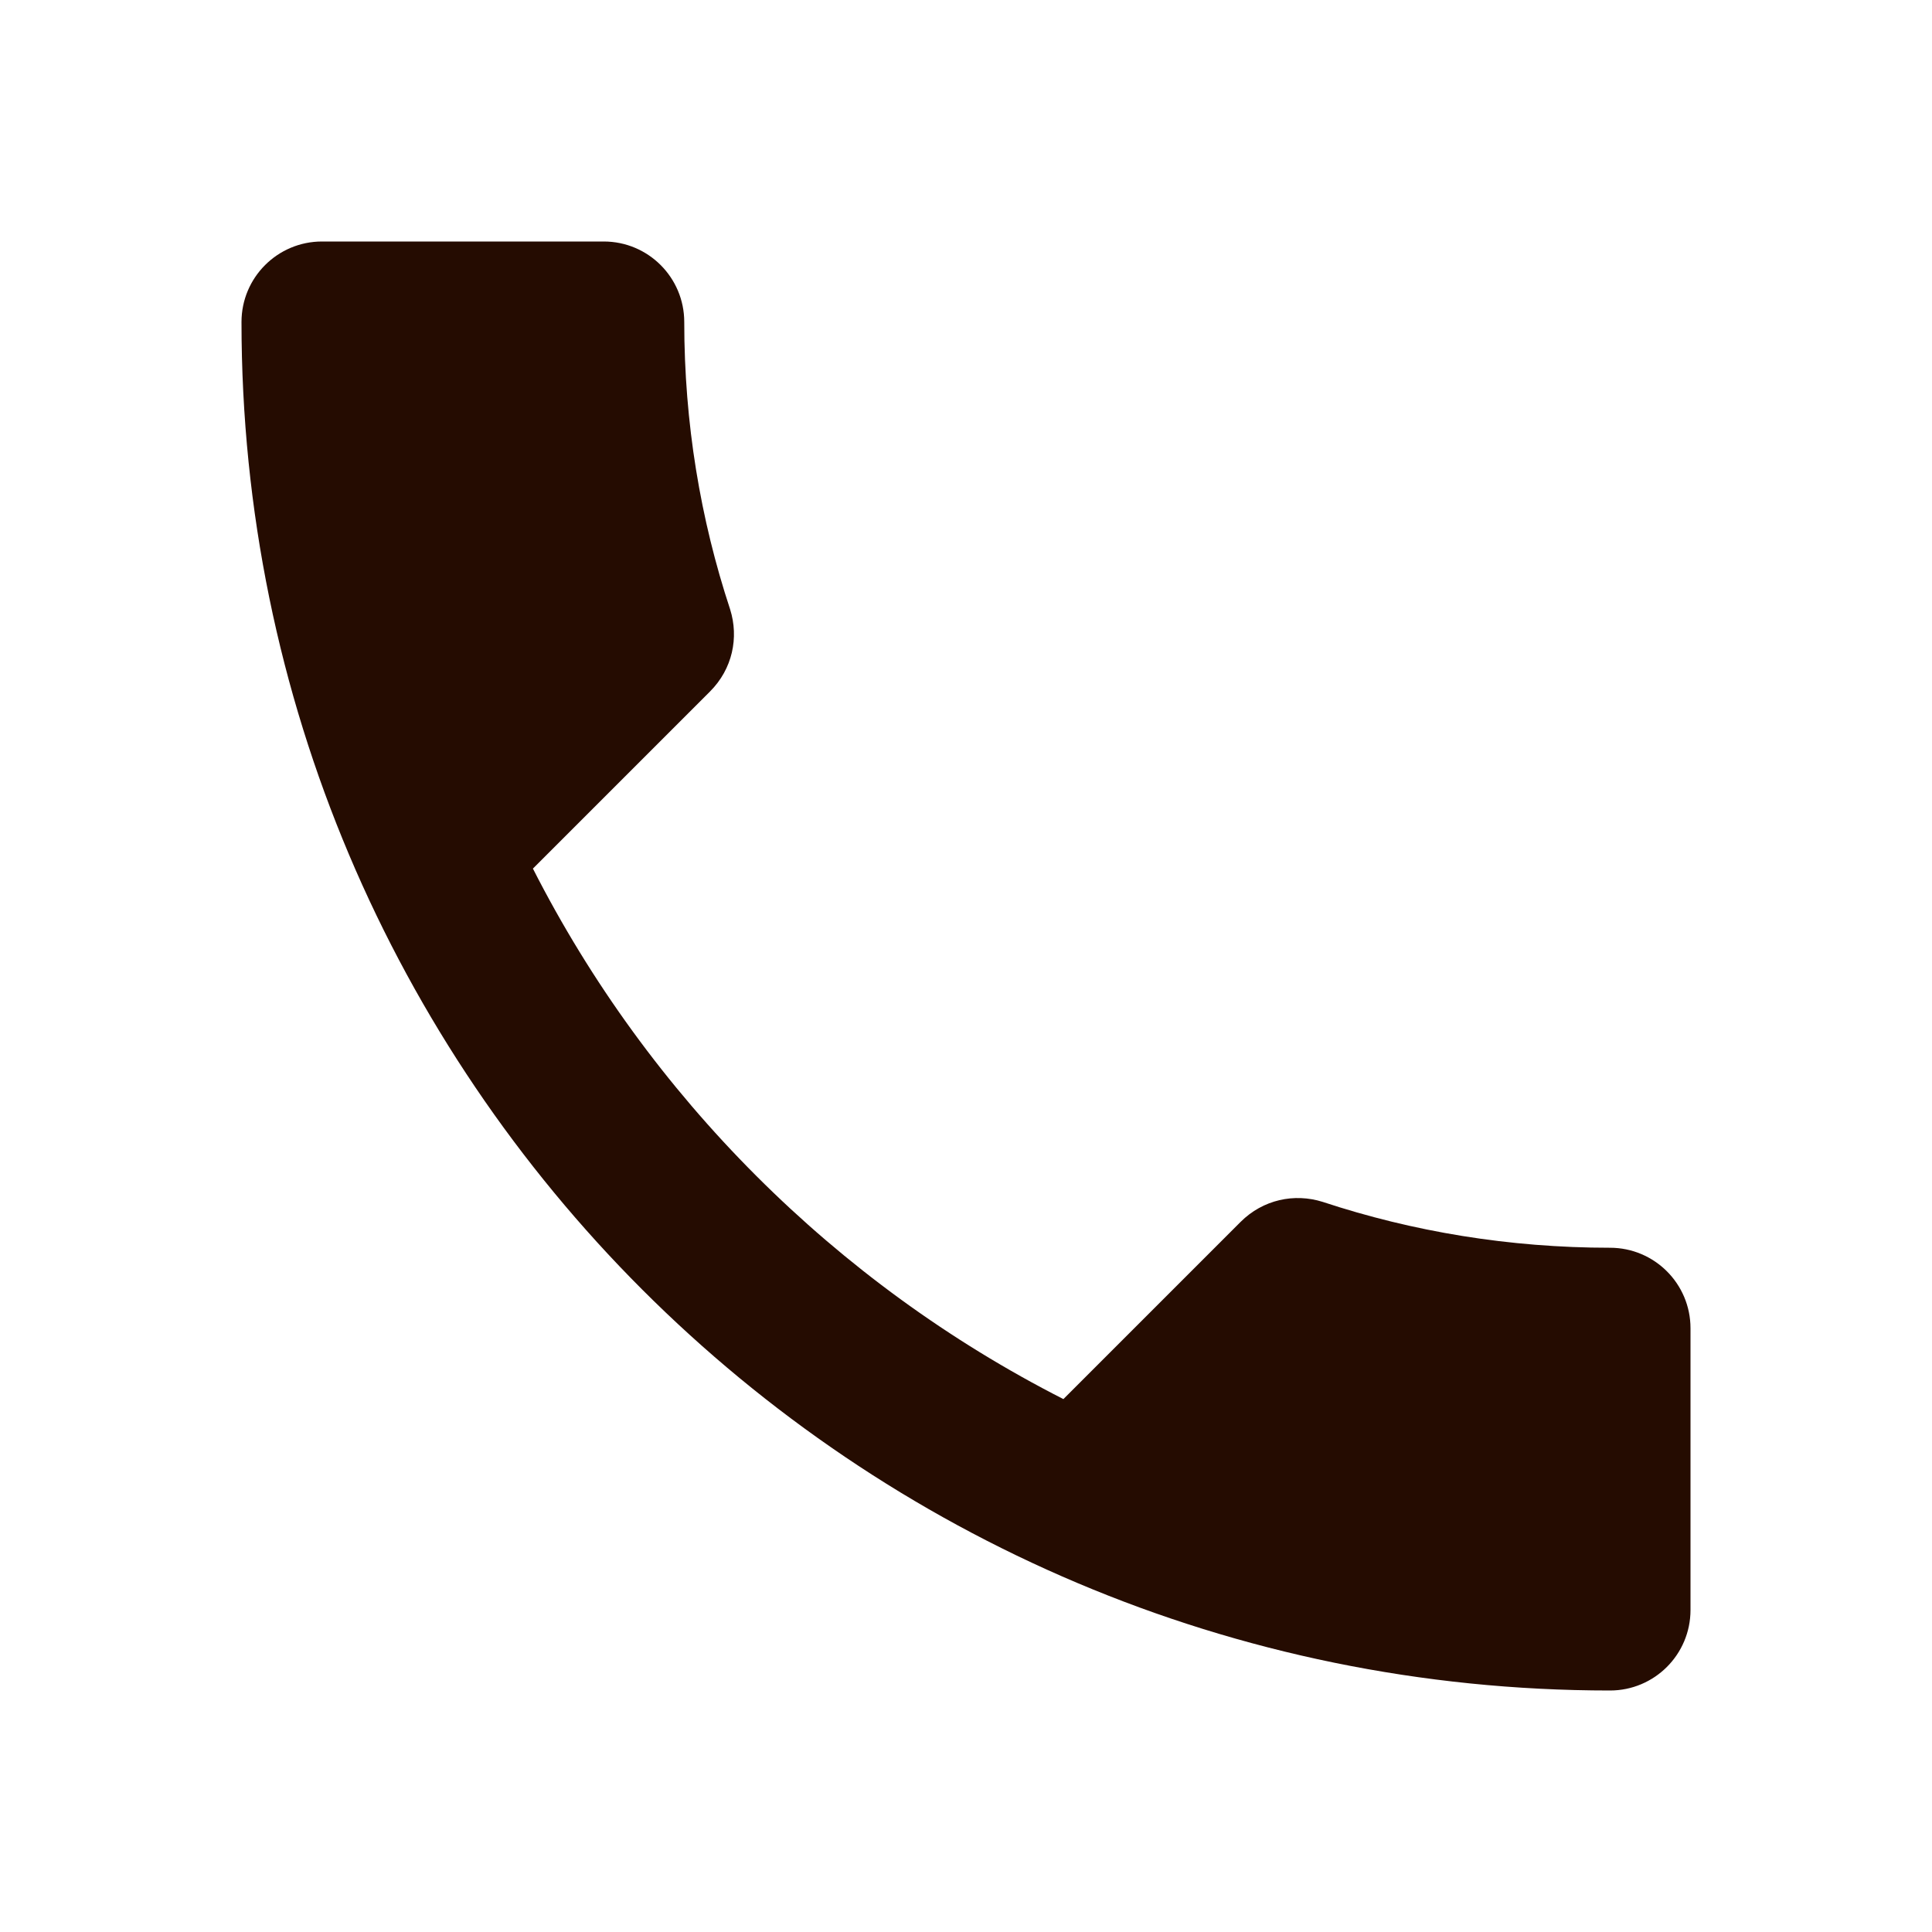
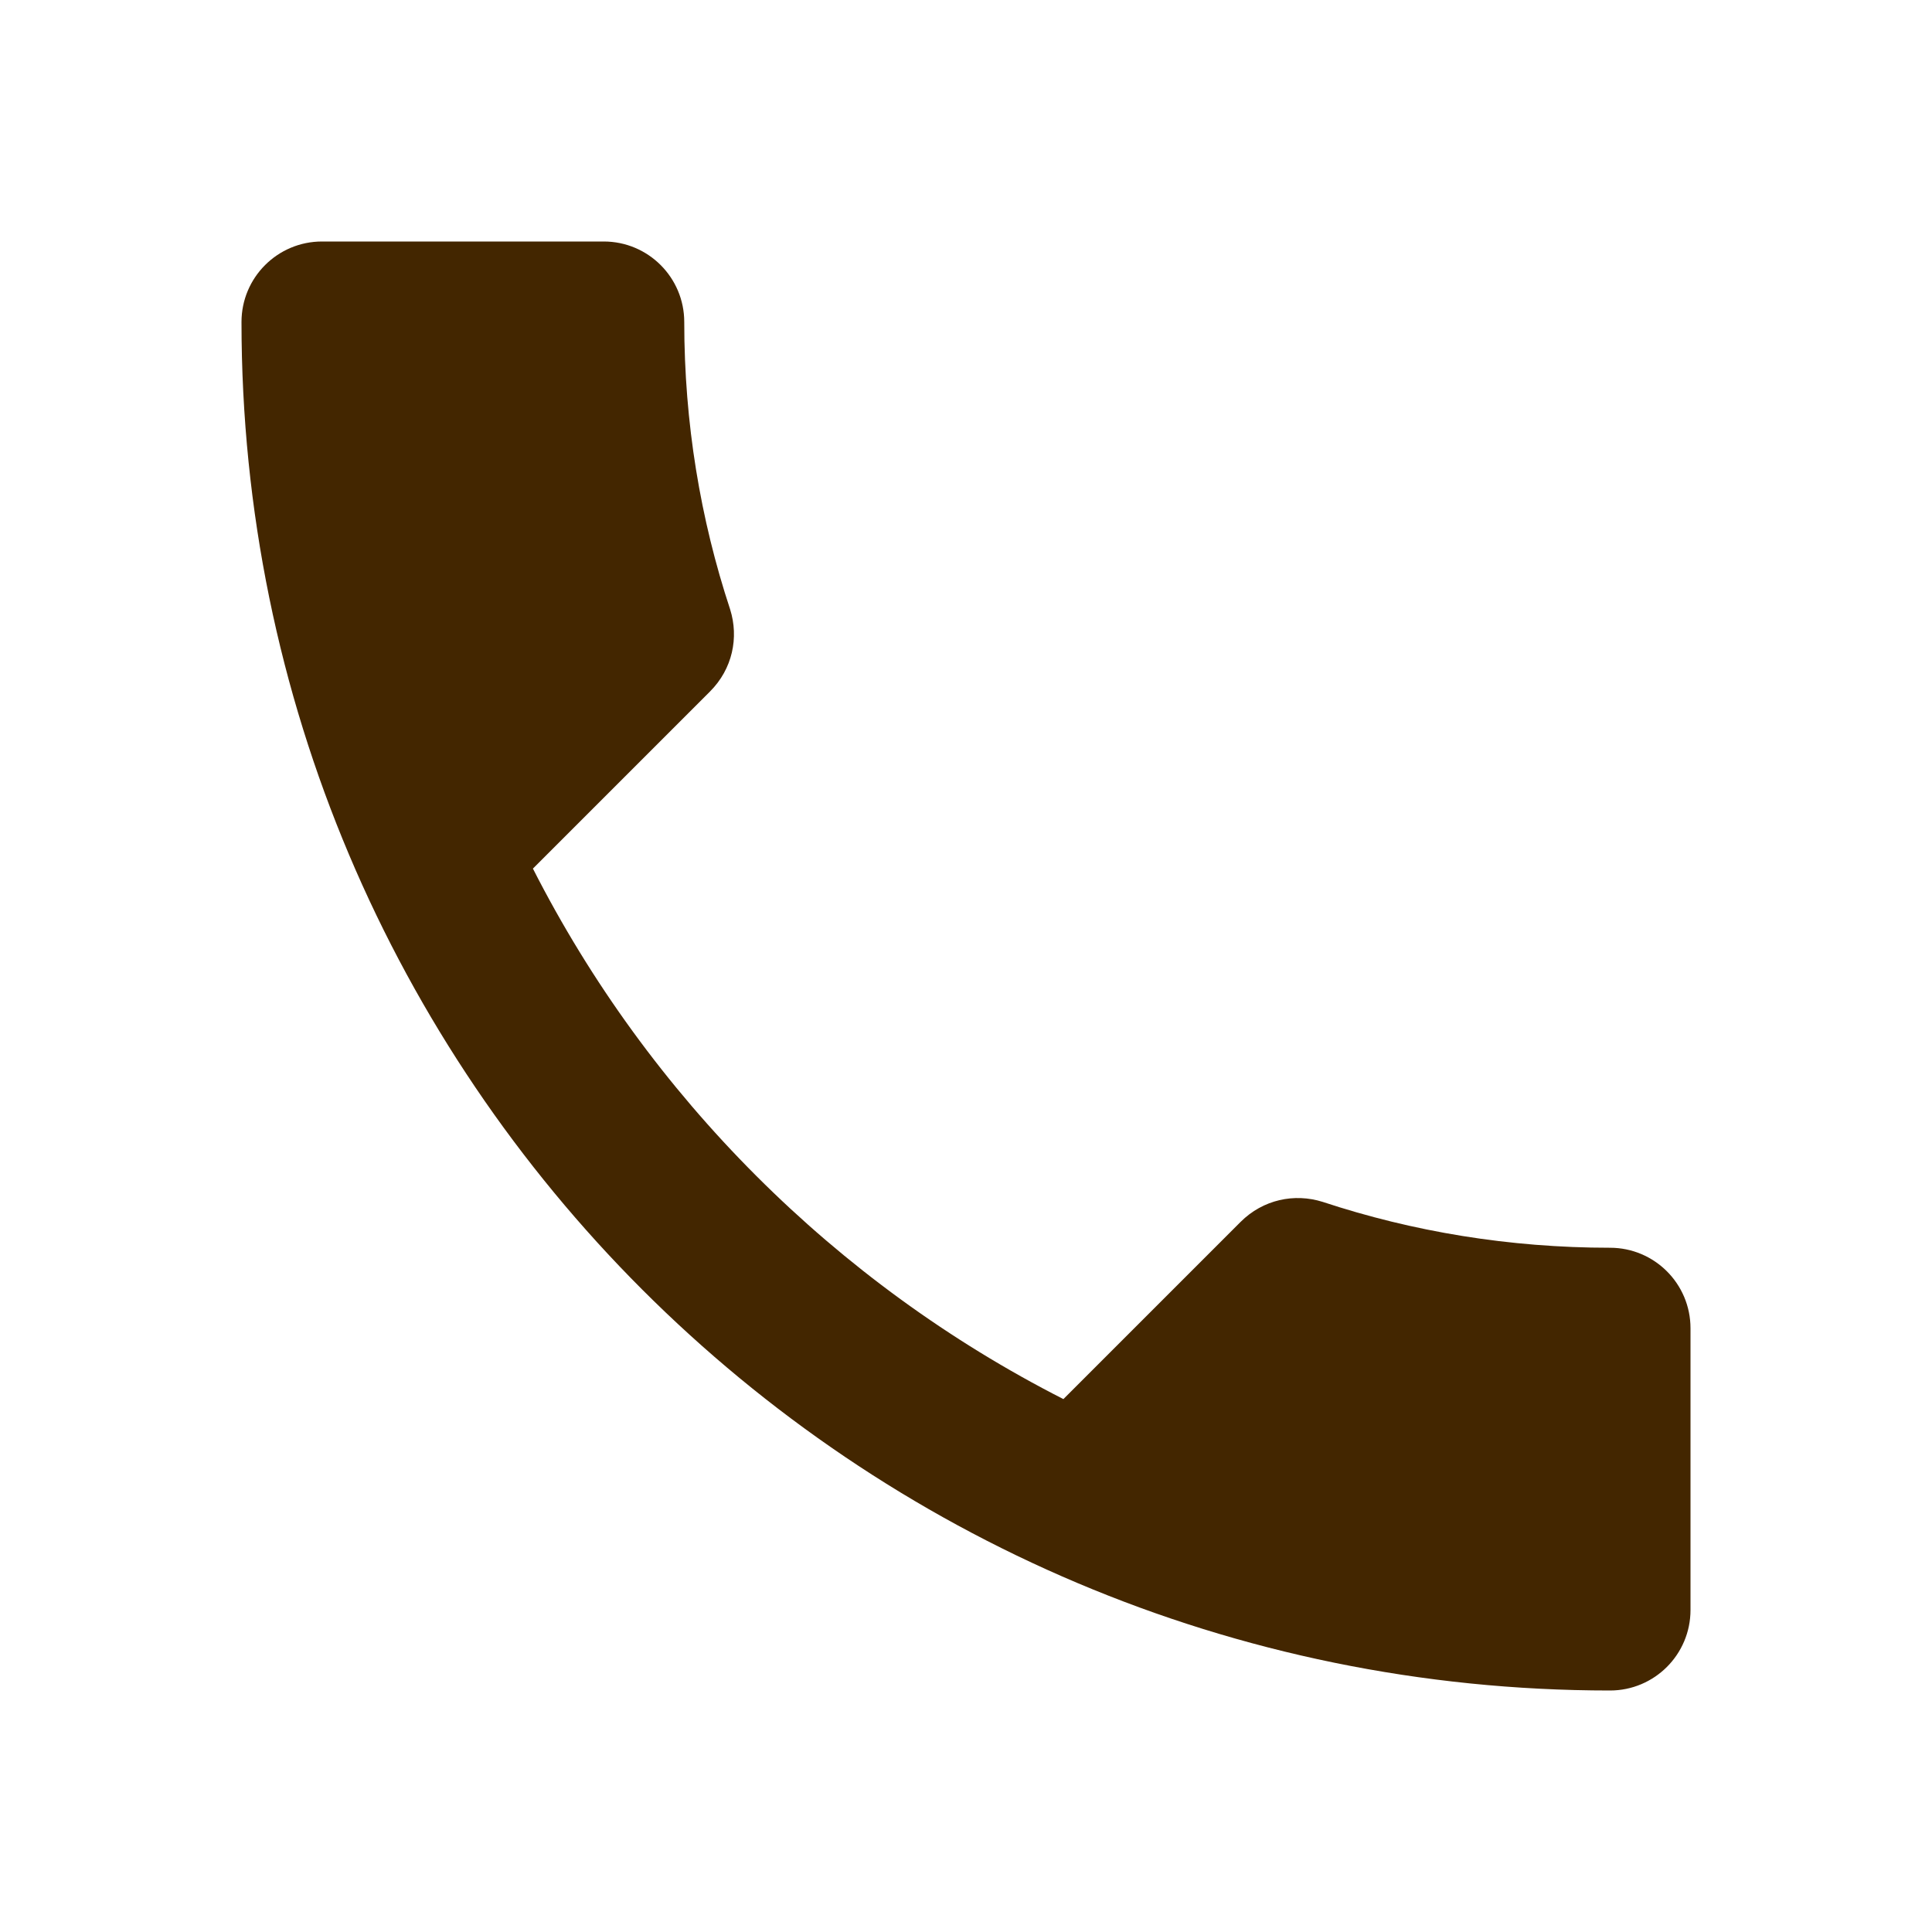
<svg xmlns="http://www.w3.org/2000/svg" viewBox="0 0 24 24">
-   <path d="M6.62,10.79C8.06,13.62 10.38,15.94 13.21,17.38L15.41,15.18C15.69,14.9 16.08,14.82 16.43,14.93C17.55,15.3 18.75,15.5 20,15.5A1,1 0 0,1 21,16.5V20A1,1 0 0,1 20,21A17,17 0 0,1 3,4A1,1 0 0,1 4,3H7.5A1,1 0 0,1 8.5,4C8.5,5.25 8.7,6.45 9.07,7.57C9.18,7.92 9.1,8.31 8.82,8.59L6.62,10.79Z" fill="#250c01" />
+   <path d="M6.62,10.79C8.06,13.62 10.38,15.94 13.21,17.38L15.41,15.18C15.69,14.9 16.08,14.82 16.43,14.93C17.55,15.3 18.75,15.5 20,15.5A1,1 0 0,1 21,16.5V20A1,1 0 0,1 20,21A17,17 0 0,1 3,4A1,1 0 0,1 4,3H7.5A1,1 0 0,1 8.5,4C8.5,5.25 8.7,6.45 9.07,7.57C9.18,7.92 9.1,8.31 8.82,8.59L6.62,10.79Z" fill="#432600" />
</svg>
